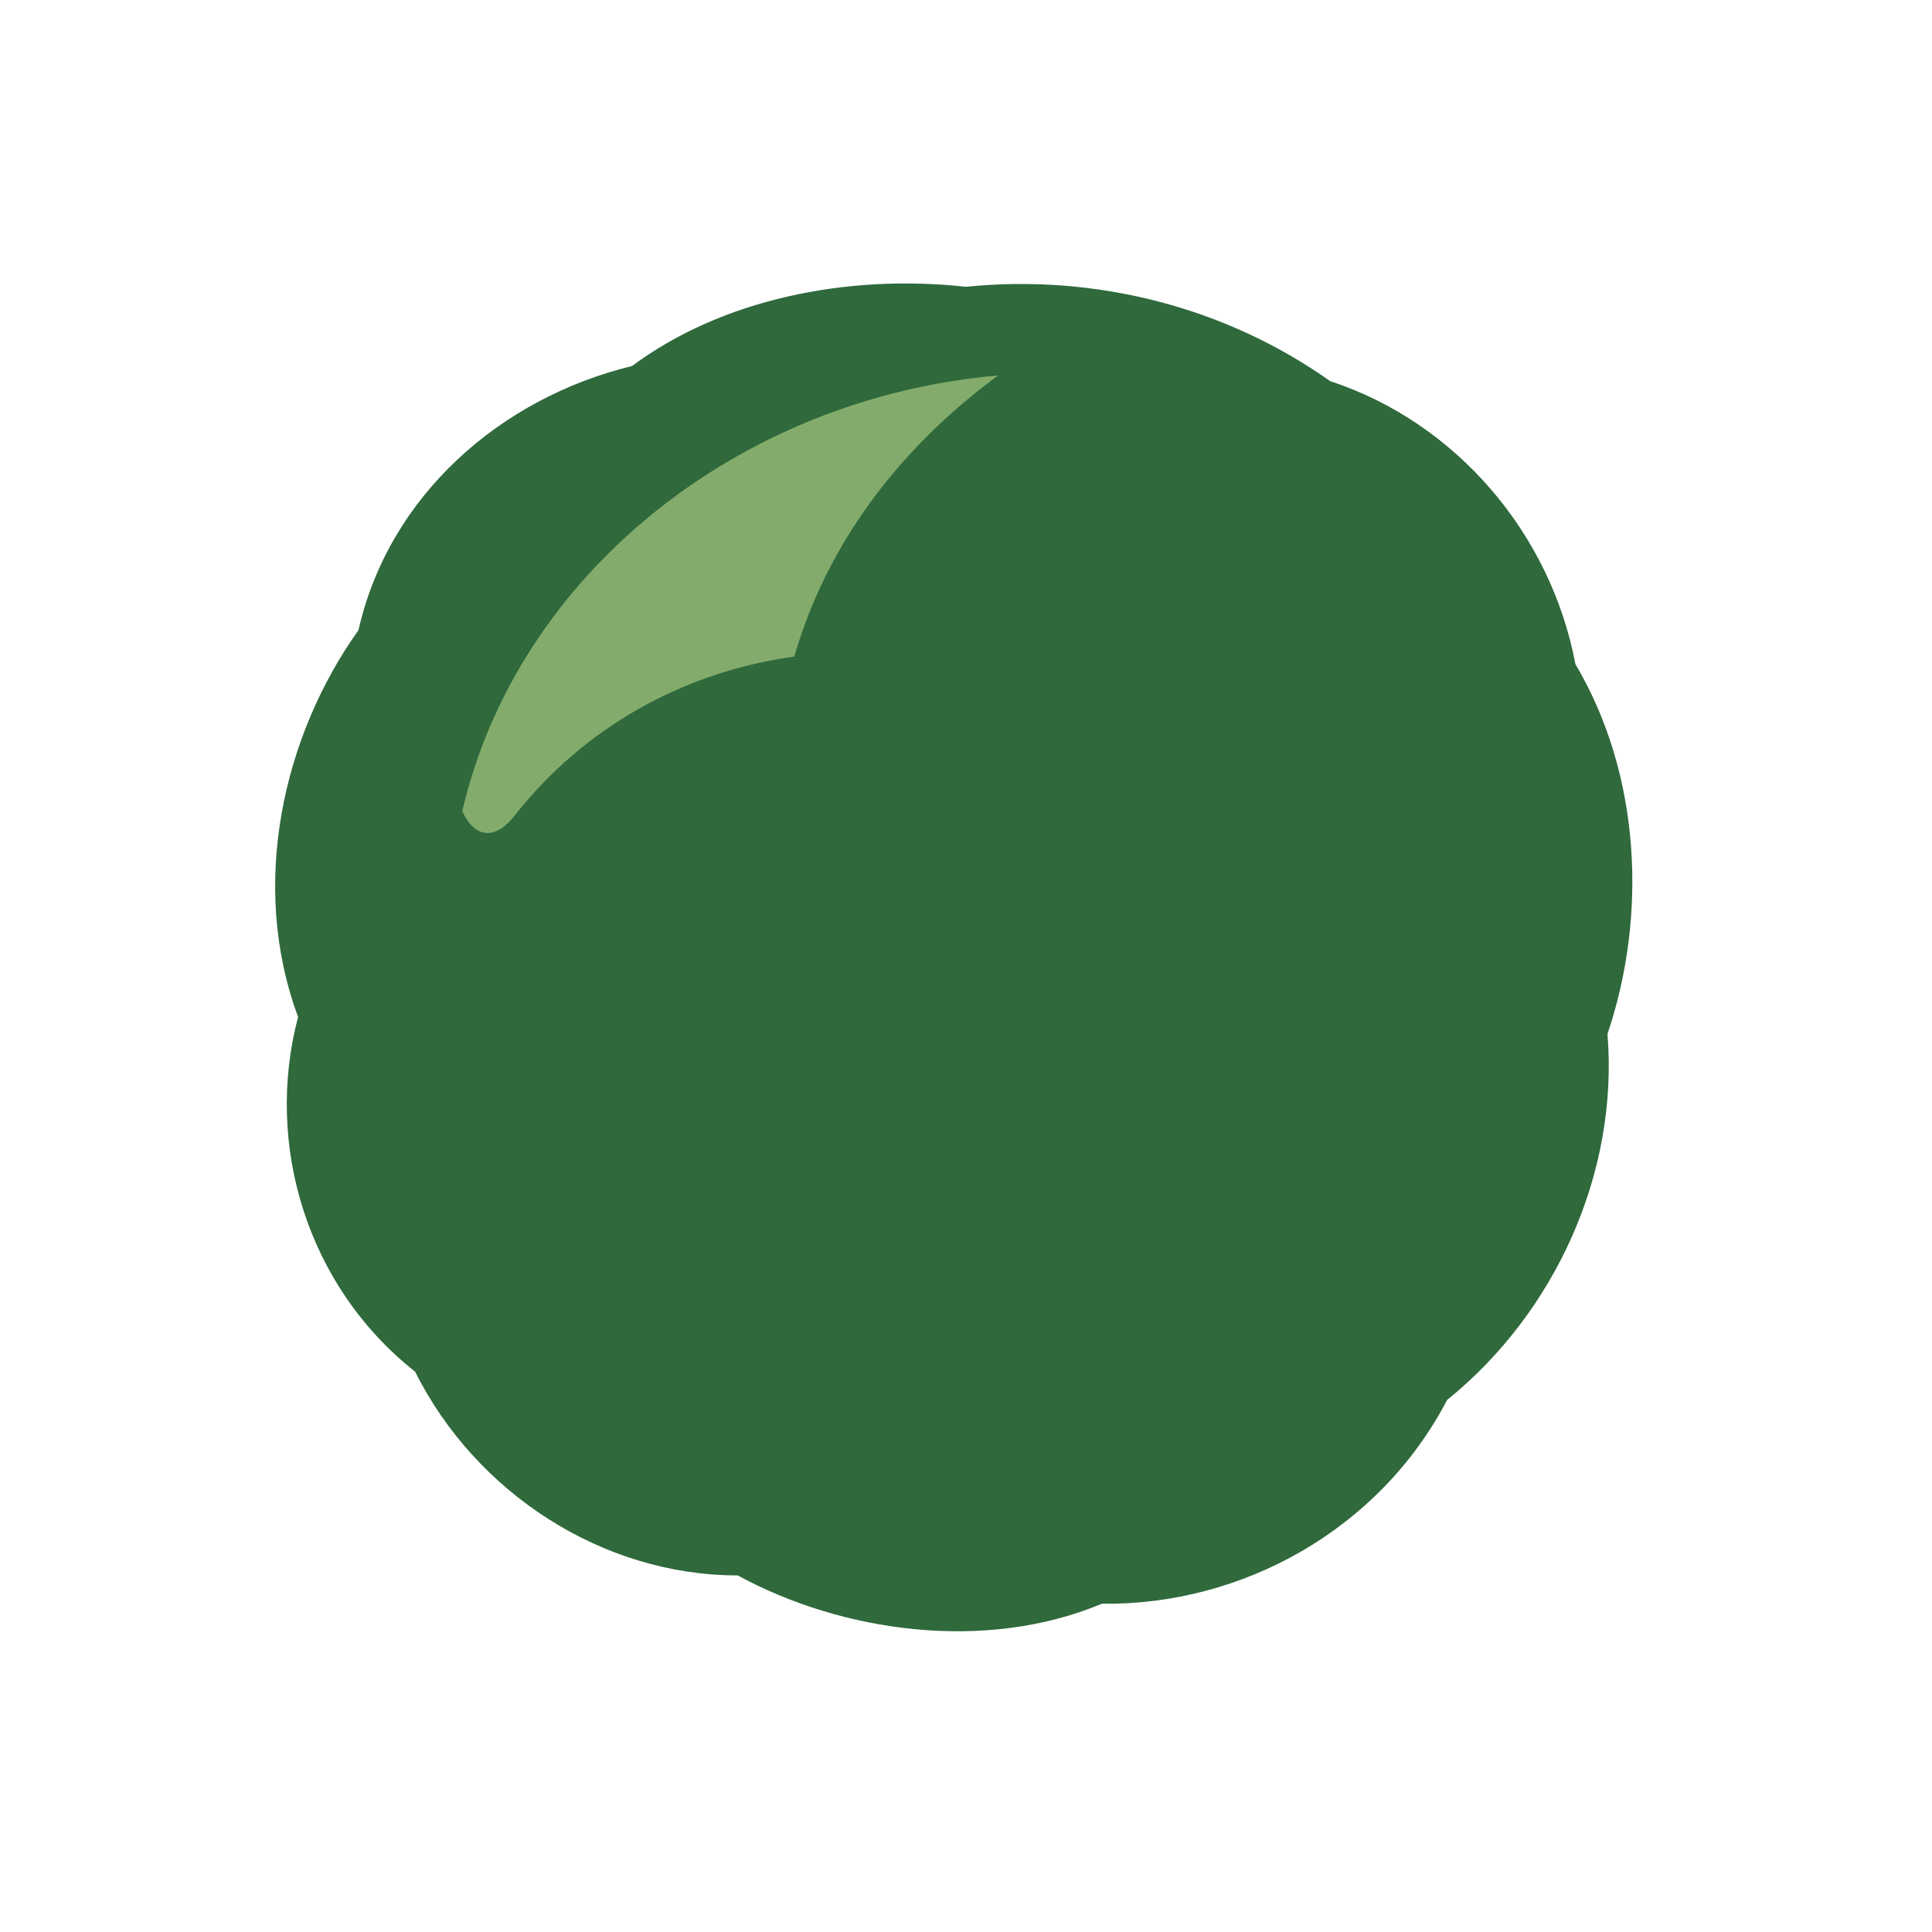
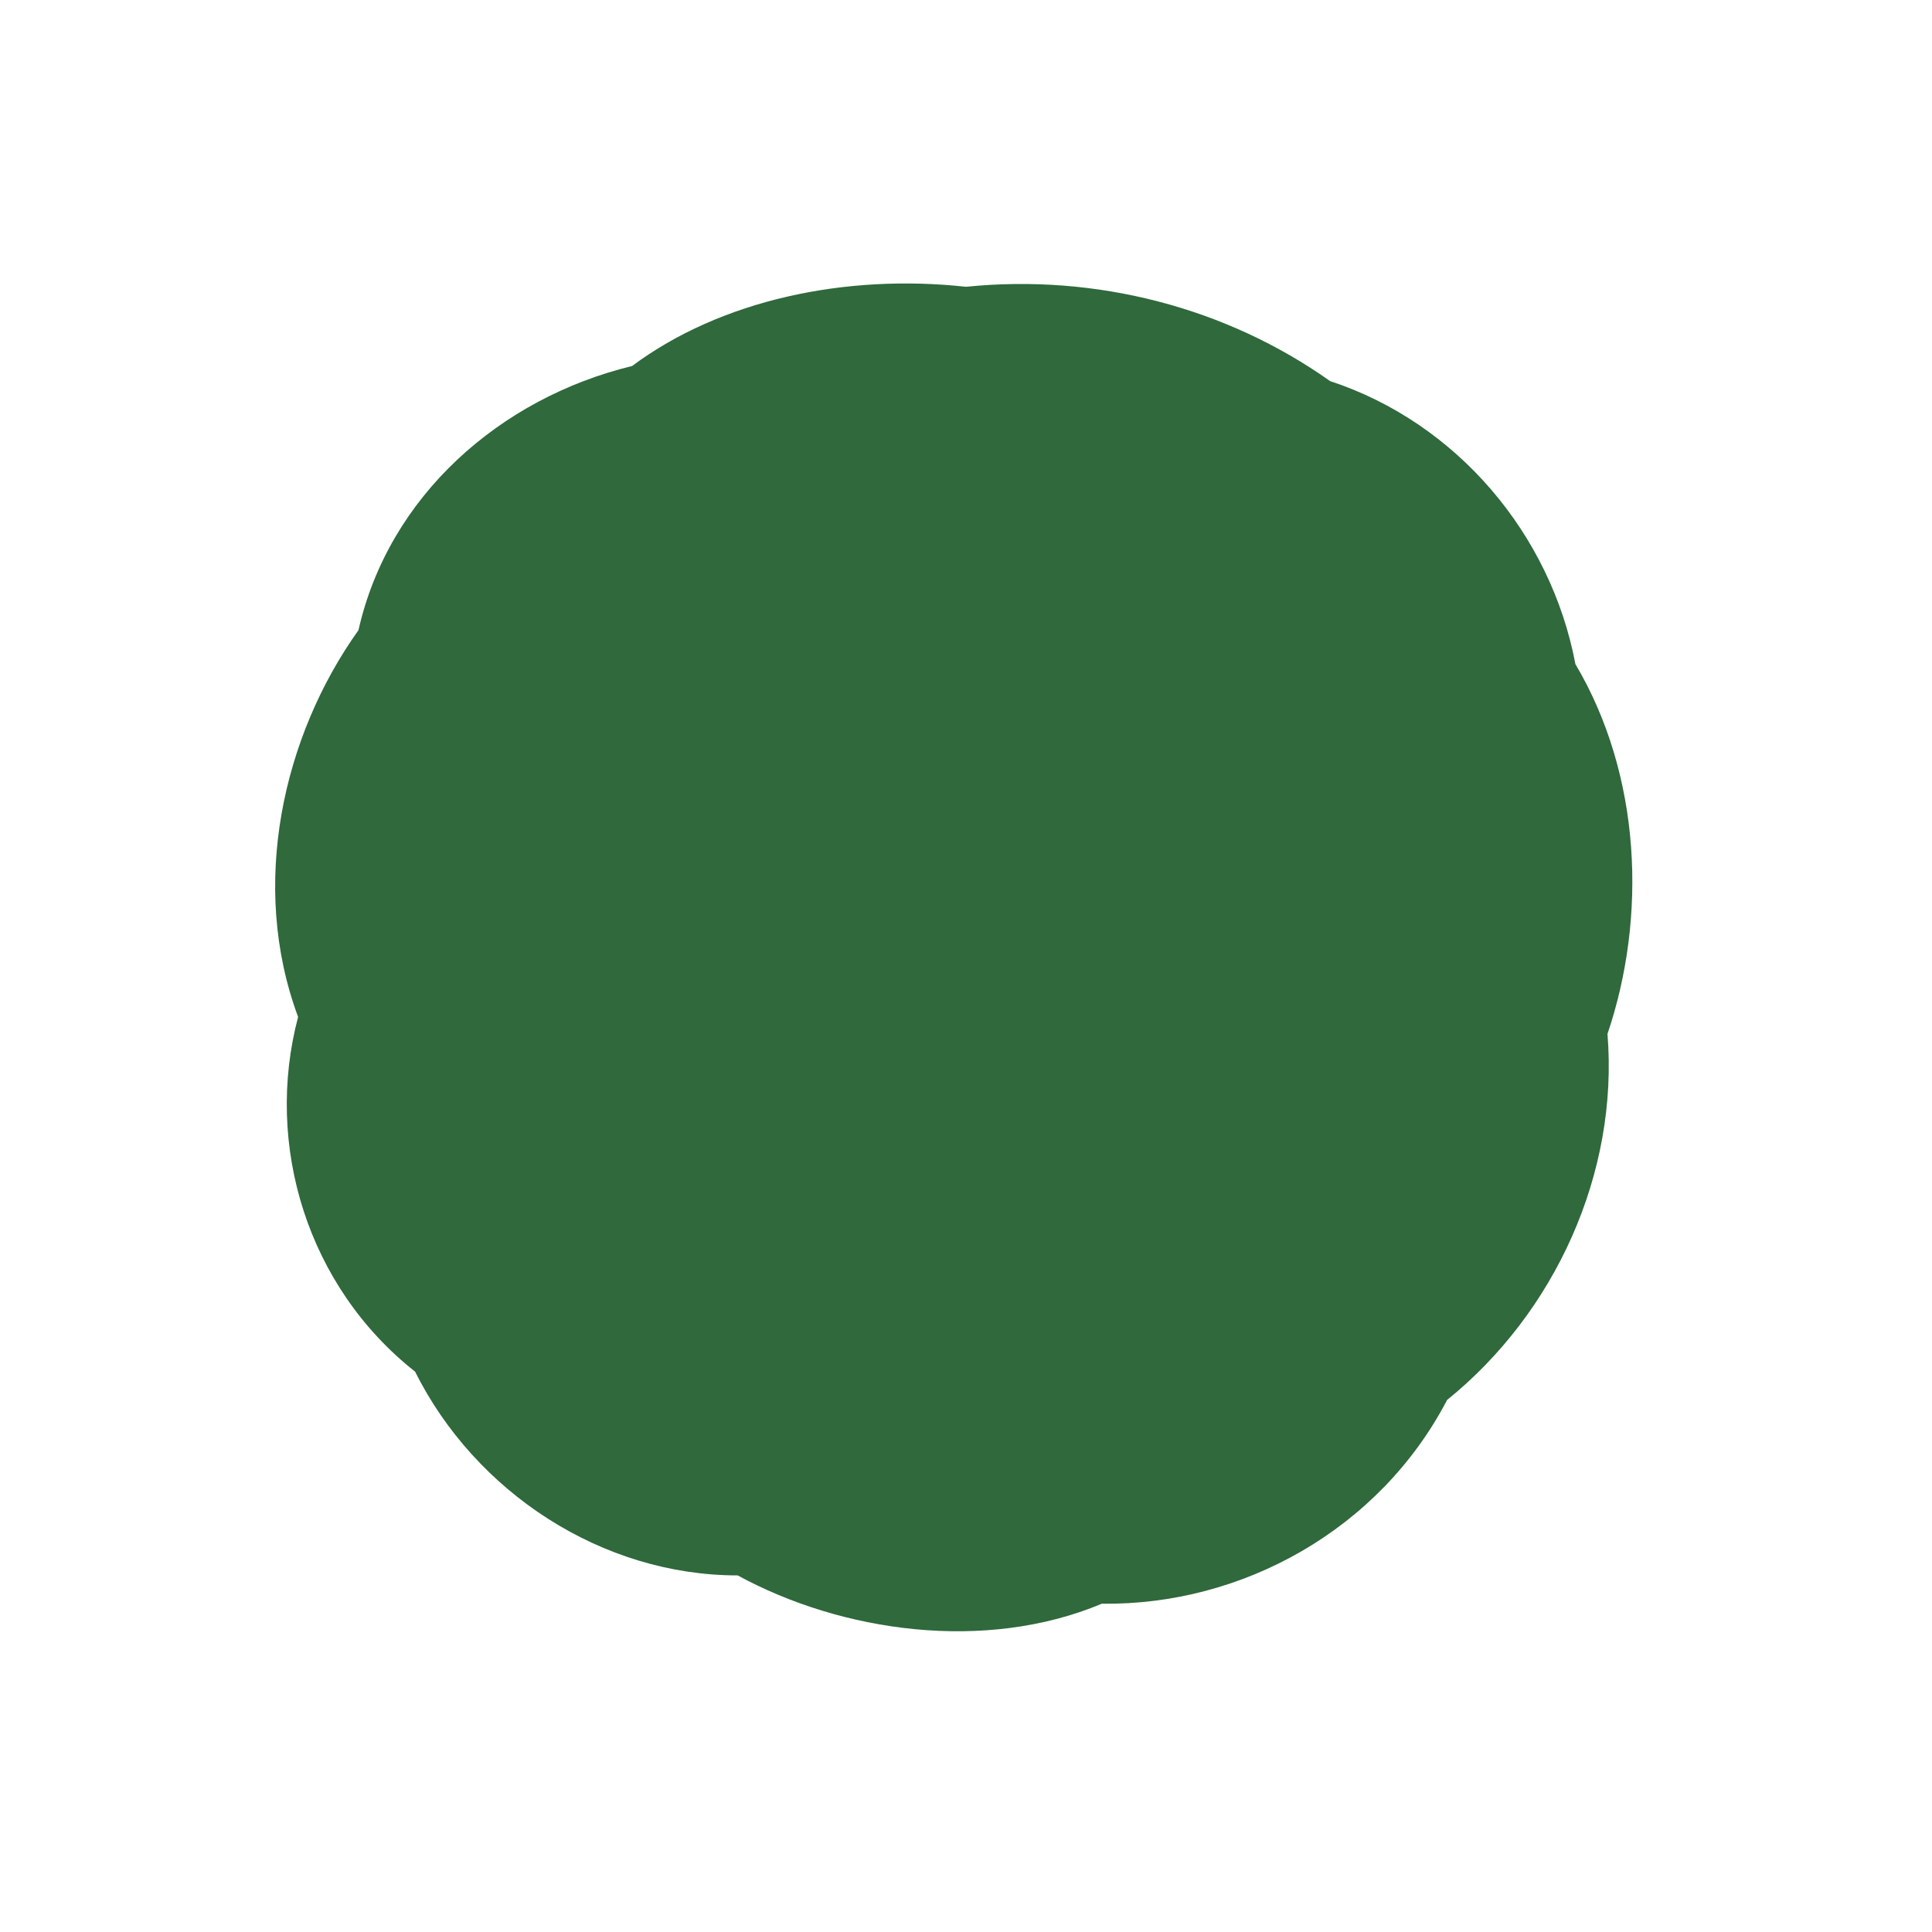
<svg xmlns="http://www.w3.org/2000/svg" viewBox="0 0 1024 1024">
  <path d="M512 152C581 145 650 163 705 202C772 224 822 283 835 352C870 411 873 486 852 548C858 622 824 696 767 742C731 811 658 851 584 850C522 876 446 865 391 835C319 835 252 791 220 727C163 682 140 607 158 539C132 469 150 390 190 334C206 263 265 211 335 194C382 159 448 145 512 152Z" fill="#2F693C" />
-   <path d="M245 430C274 305 391 211 529 199C476 238 438 289 421 348C363 356 310 385 273 432C263 445 252 445 245 430Z" fill="#83AC6C" />
</svg>
